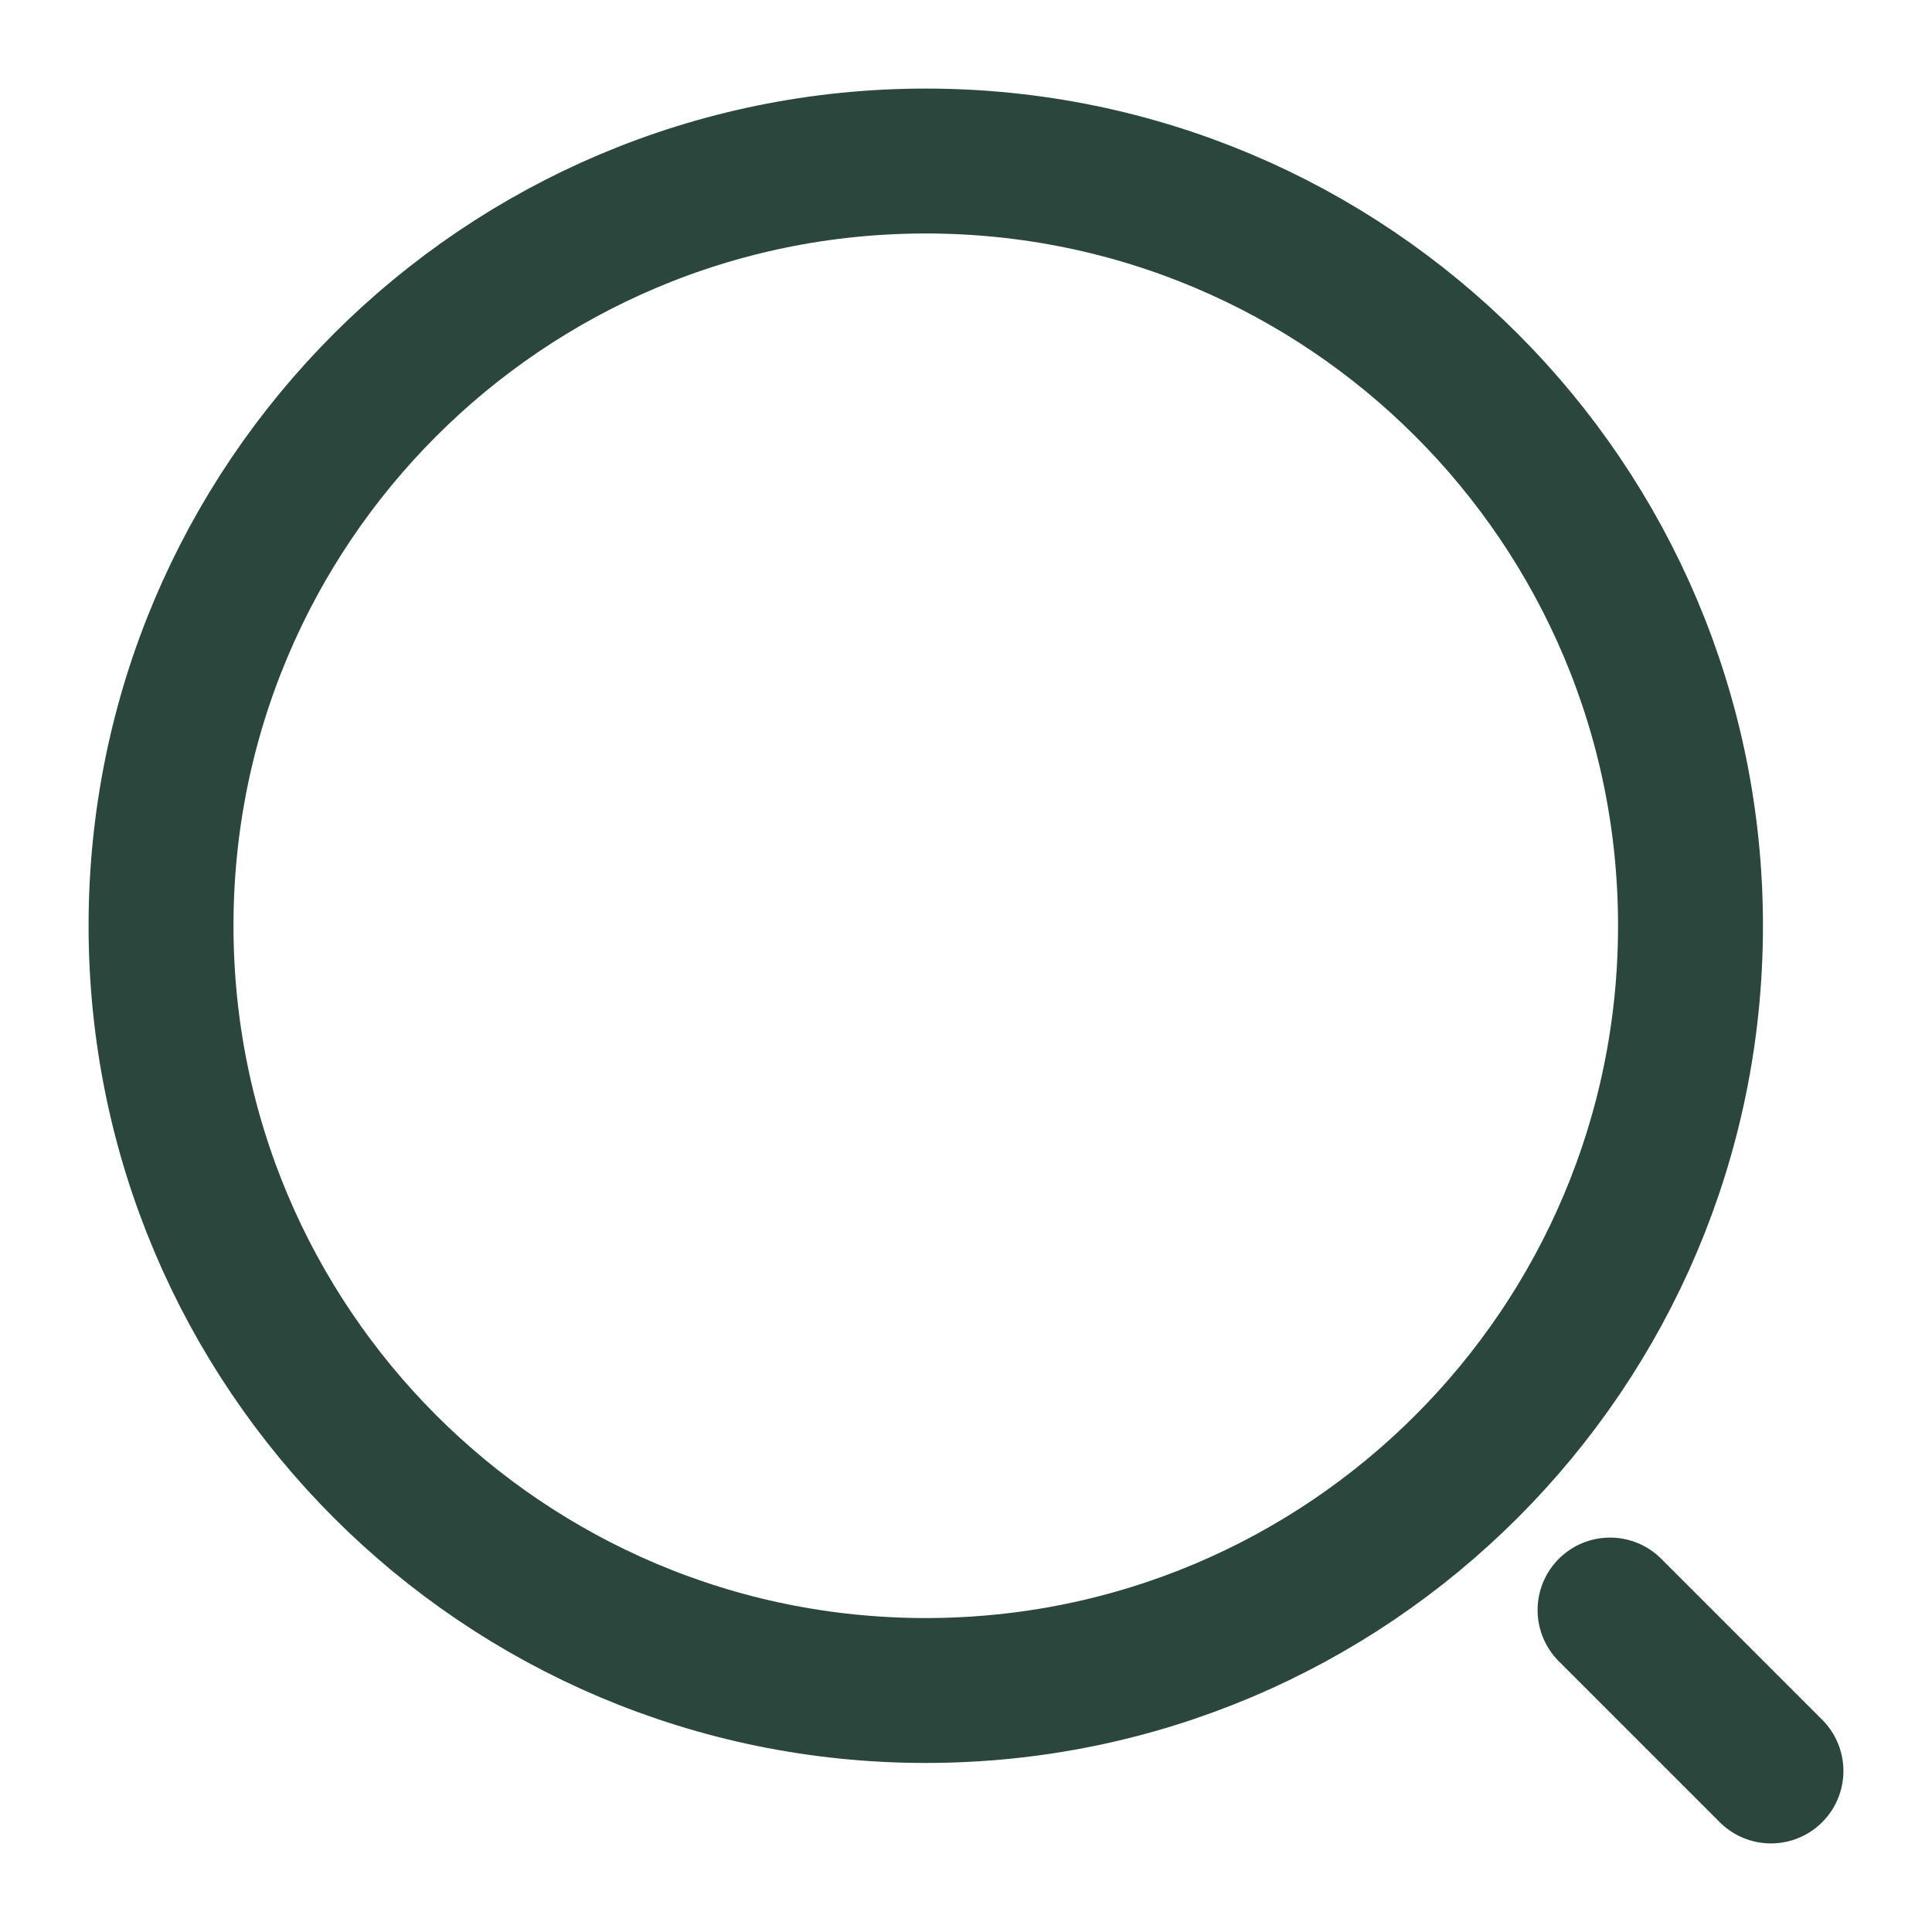
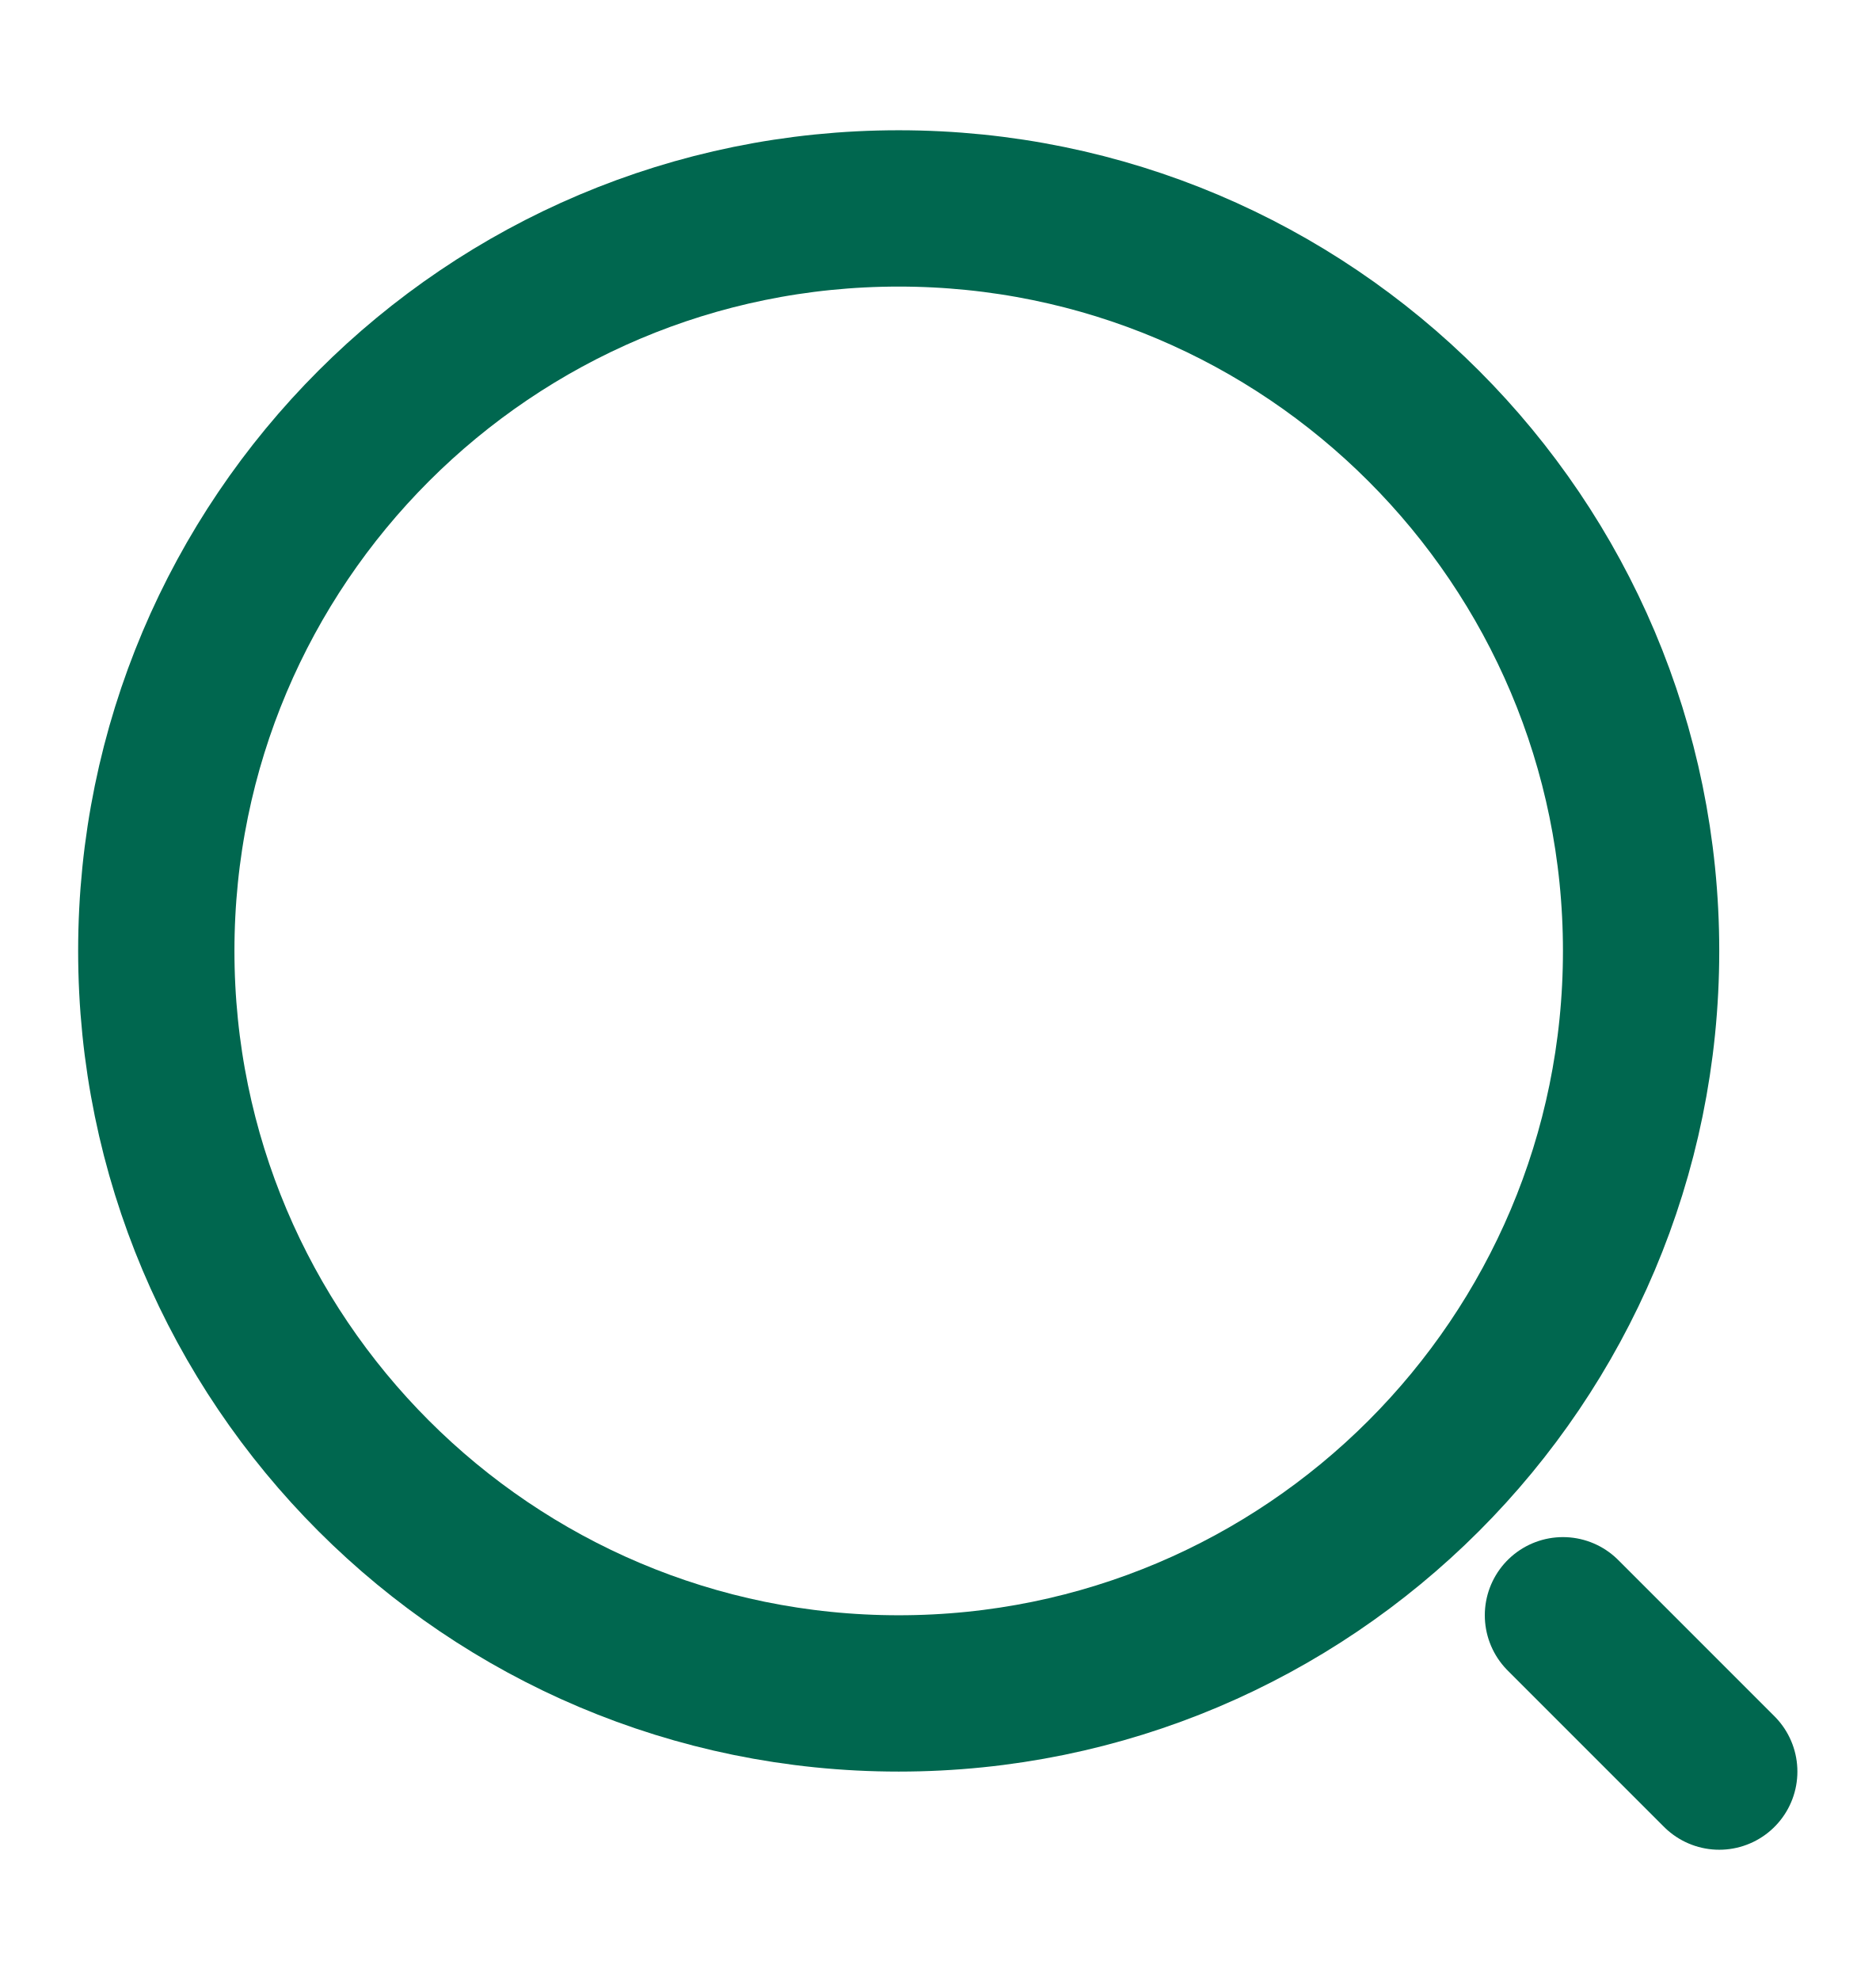
- <svg xmlns="http://www.w3.org/2000/svg" width="20" height="20" viewBox="0 0 20 20" fill="none">
-   <path d="M9.583 17.5C13.956 17.5 17.5 13.956 17.5 9.583C17.5 5.211 13.956 1.667 9.583 1.667C5.211 1.667 1.667 5.211 1.667 9.583C1.667 13.956 5.211 17.5 9.583 17.5Z" stroke="#2B463C" stroke-width="1.5" stroke-linecap="round" stroke-linejoin="round" />
-   <path d="M18.333 18.333L16.667 16.667" stroke="#2B463C" stroke-width="1.5" stroke-linecap="round" stroke-linejoin="round" />
+ <svg xmlns="http://www.w3.org/2000/svg" width="18" height="19" viewBox="0 0 18 19" fill="none">
+   <path d="M8.625 16.25C12.56 16.25 15.75 13.06 15.75 9.125C15.75 5.19 12.56 2 8.625 2C4.69 2 1.5 5.19 1.5 9.125C1.5 13.06 4.69 16.25 8.625 16.25Z" stroke="#00674F" stroke-width="1.5" stroke-linecap="round" stroke-linejoin="round" />
+   <path d="M16.5 17L15 15.5" stroke="#00674F" stroke-width="1.5" stroke-linecap="round" stroke-linejoin="round" />
</svg>
